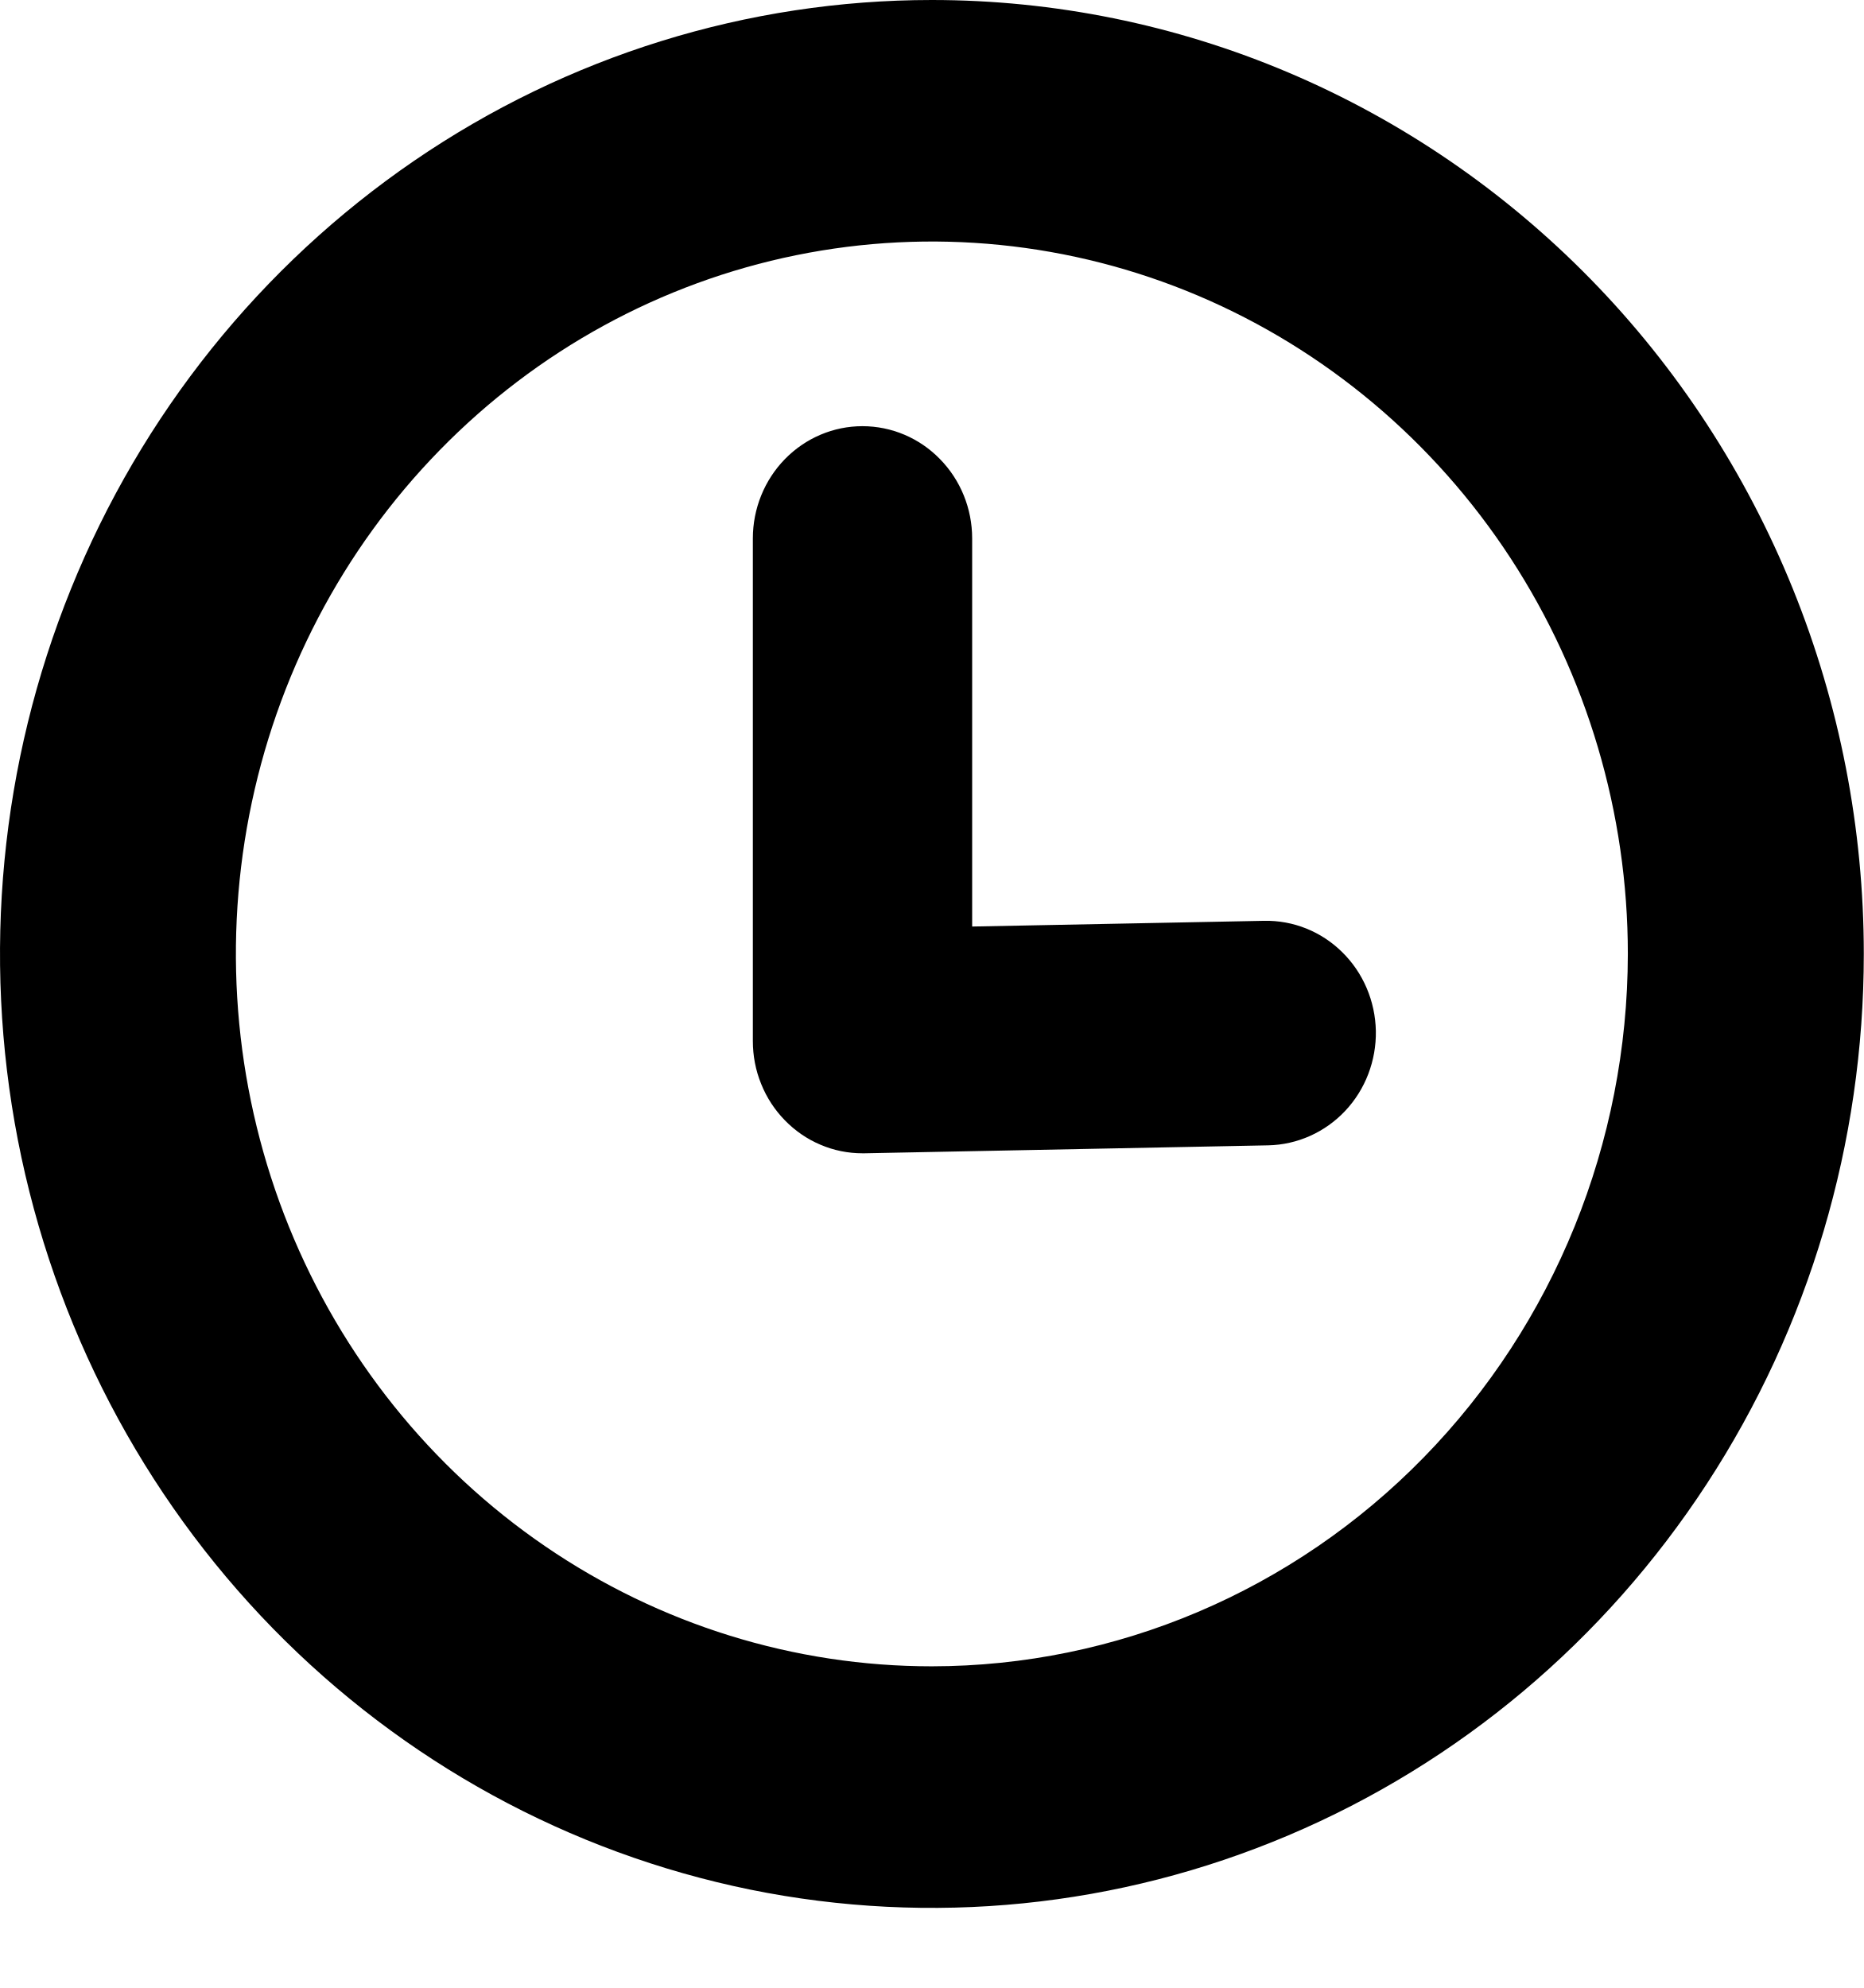
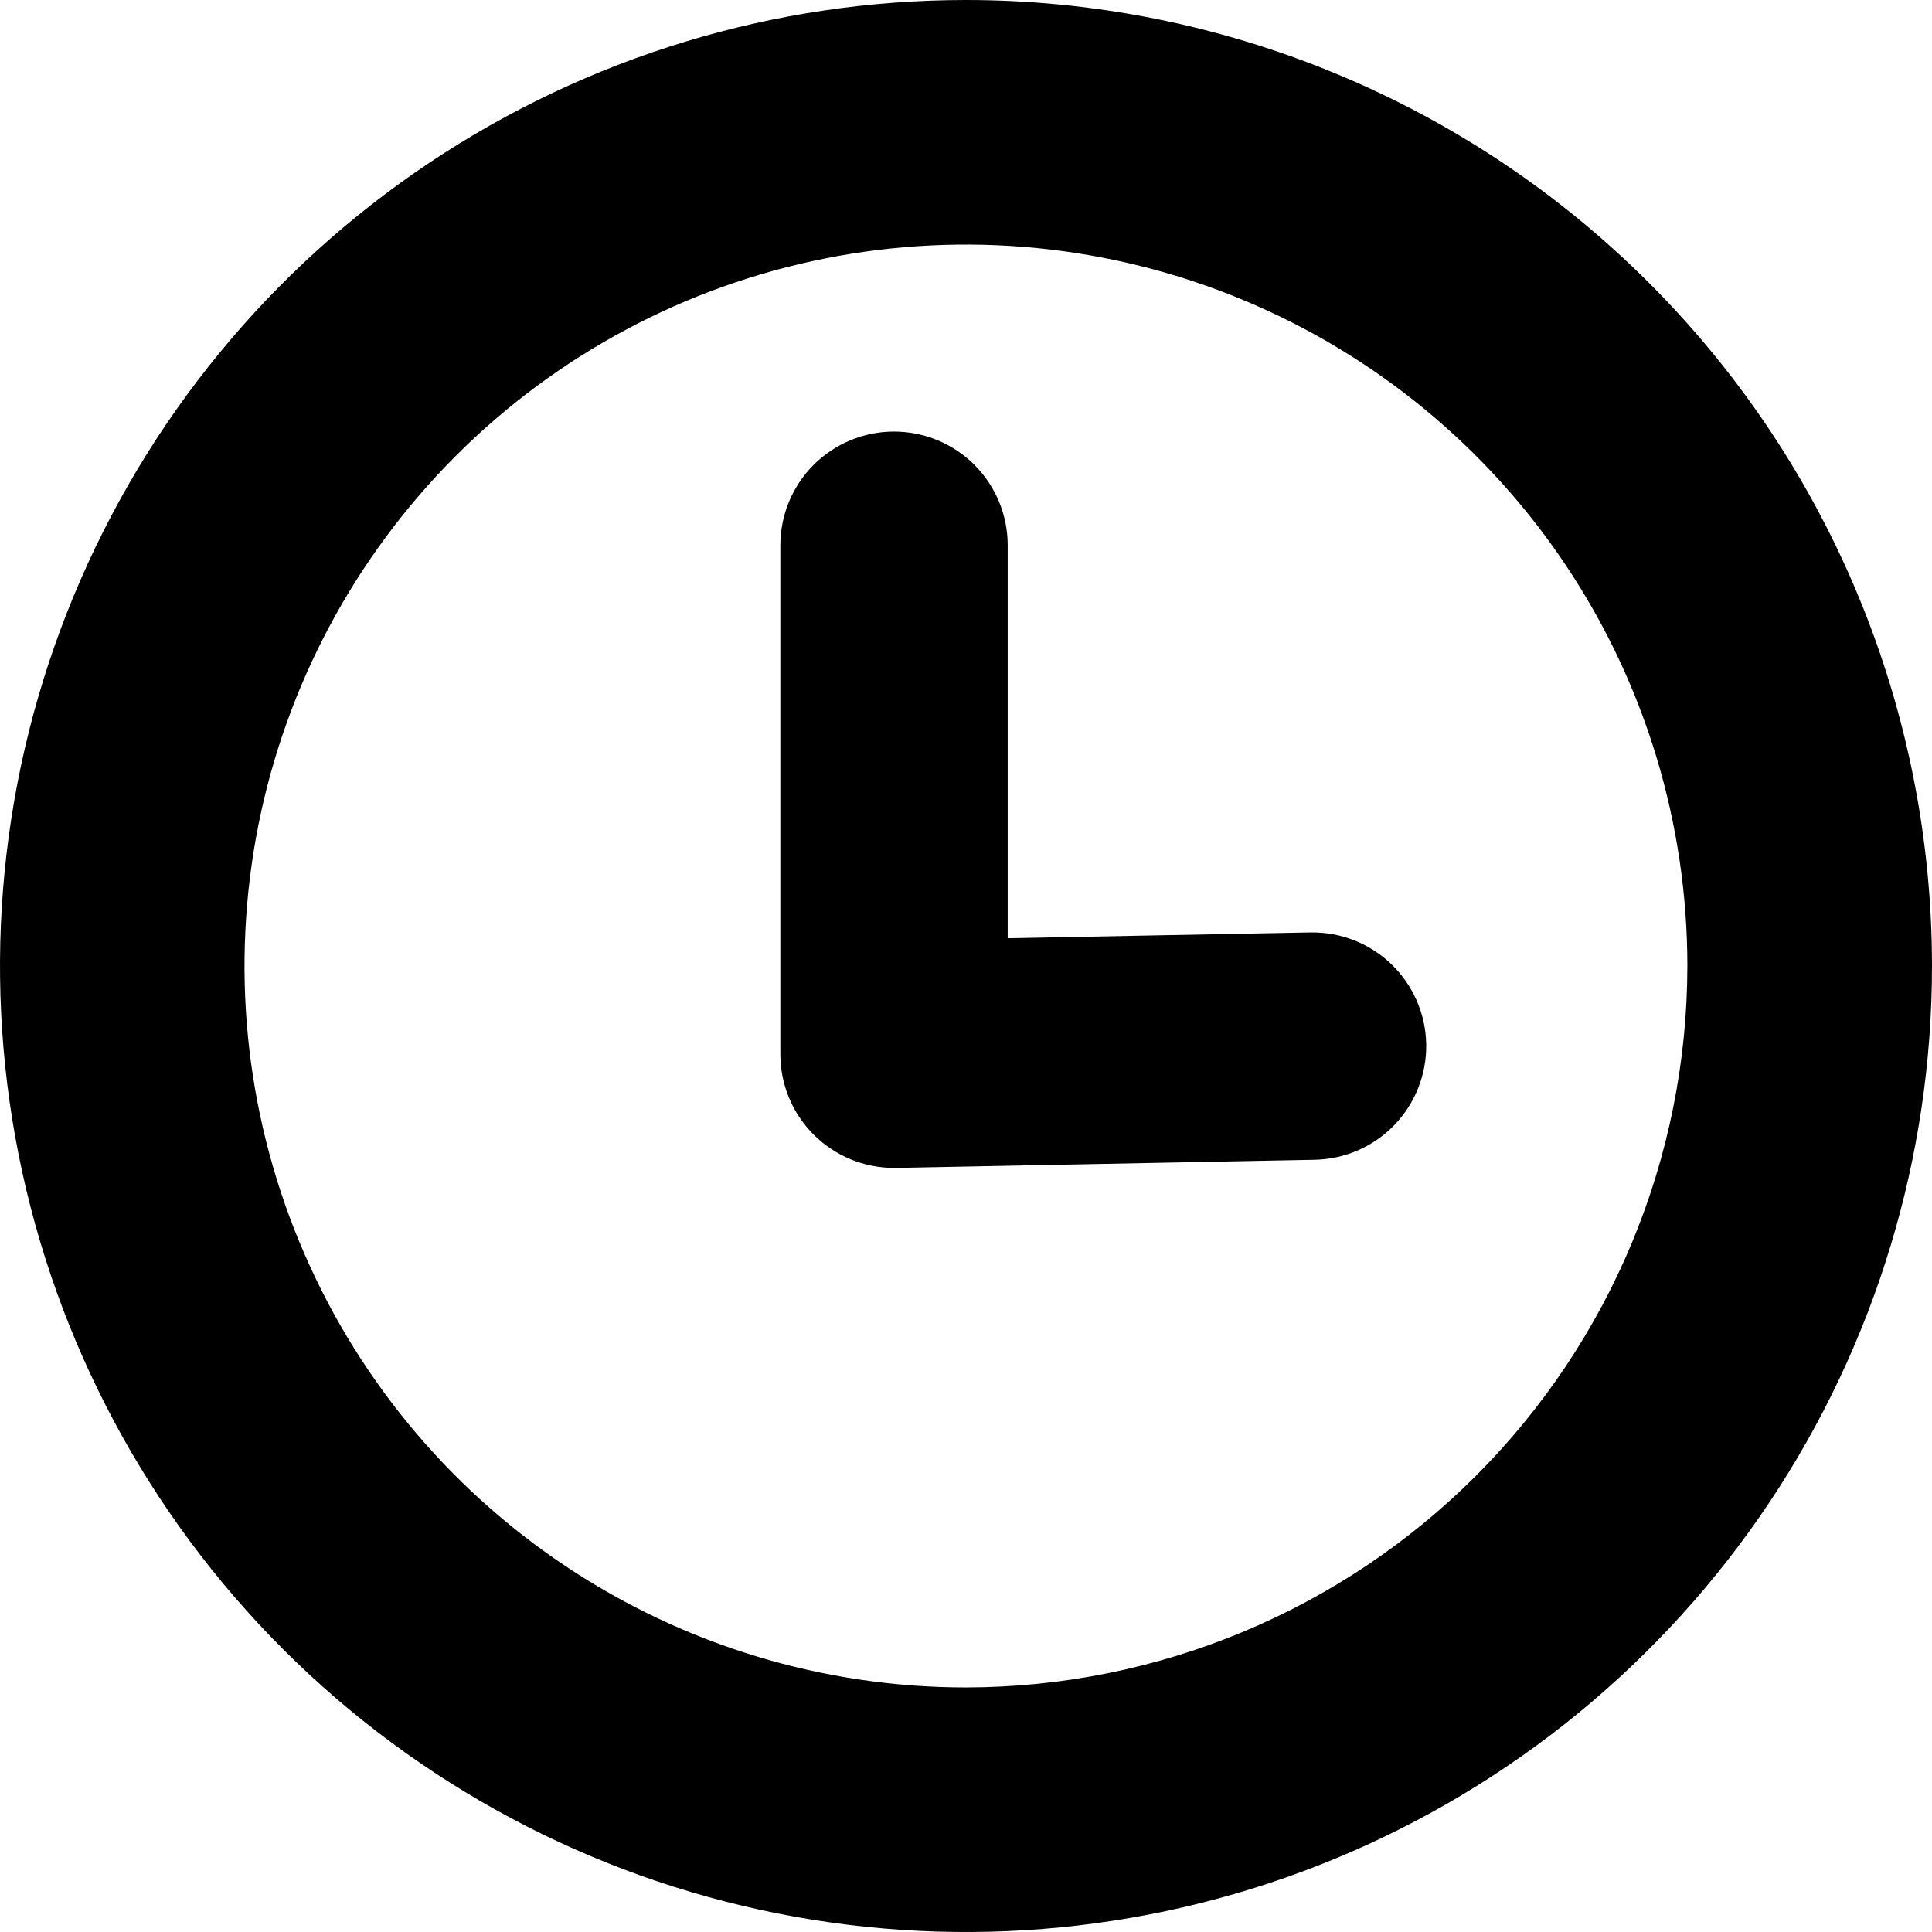
- <svg xmlns="http://www.w3.org/2000/svg" viewBox="0 0 15 16">
-   <path d="M7.499 4.48336e-08C6.016 0 4.566 0.45 3.333 1.294C2.1 2.138 1.138 3.337 0.571 4.74C0.003 6.143 -0.145 7.686 0.144 9.176C0.434 10.665 1.148 12.033 2.197 13.107C3.246 14.18 4.582 14.911 6.037 15.208C7.492 15.504 9 15.352 10.37 14.771C11.741 14.19 12.912 13.206 13.736 11.943C14.56 10.681 15 9.196 15 7.678C15 6.669 14.806 5.671 14.429 4.739C14.052 3.808 13.5 2.961 12.803 2.248C12.107 1.536 11.28 0.97 10.37 0.584C9.46 0.198 8.484 -0 7.499 4.48336e-08ZM7.499 13.411C6.392 13.411 5.309 13.075 4.388 12.445C3.466 11.815 2.749 10.919 2.325 9.872C1.901 8.824 1.79 7.671 2.006 6.559C2.222 5.447 2.755 4.425 3.539 3.623C4.322 2.821 5.32 2.275 6.407 2.054C7.493 1.833 8.619 1.946 9.643 2.38C10.666 2.814 11.541 3.549 12.157 4.492C12.772 5.435 13.101 6.544 13.101 7.678C13.099 9.198 12.508 10.655 11.458 11.73C10.408 12.805 8.984 13.41 7.499 13.411ZM10.174 7.411L7.824 7.457V4.333C7.824 4.094 7.731 3.864 7.565 3.695C7.4 3.525 7.175 3.43 6.941 3.43C6.707 3.43 6.483 3.525 6.317 3.695C6.152 3.864 6.059 4.094 6.059 4.333V8.378C6.059 8.497 6.081 8.614 6.126 8.724C6.17 8.834 6.235 8.933 6.317 9.017C6.399 9.101 6.496 9.168 6.603 9.213C6.71 9.259 6.825 9.282 6.941 9.282H6.958L10.207 9.218C10.441 9.213 10.664 9.113 10.826 8.941C10.989 8.768 11.077 8.536 11.073 8.297C11.068 8.057 10.971 7.829 10.802 7.663C10.634 7.497 10.408 7.406 10.173 7.411L10.174 7.411Z" />
+ <svg xmlns="http://www.w3.org/2000/svg" viewBox="0 0 55 55">
+   <path d="M27.498 1.60588e-07C22.059 0 16.742 1.614 12.22 4.636C7.698 7.657 4.174 11.953 2.093 16.977C0.012 22.002 -0.533 27.532 0.529 32.866C1.59 38.2 4.209 43.1 8.055 46.946C11.901 50.792 16.801 53.411 22.135 54.472C27.47 55.533 32.999 54.988 38.024 52.907C43.049 50.825 47.343 47.301 50.365 42.779C53.387 38.256 55 32.94 55 27.501C55 23.889 54.289 20.313 52.907 16.976C51.525 13.639 49.499 10.607 46.945 8.054C44.391 5.5 41.359 3.474 38.023 2.093C34.686 0.711 31.11 -0 27.498 1.60588e-07ZM27.498 48.038C23.436 48.038 19.465 46.833 16.088 44.576C12.71 42.32 10.078 39.112 8.524 35.359C6.969 31.607 6.563 27.477 7.355 23.493C8.147 19.509 10.104 15.85 12.976 12.978C15.848 10.105 19.507 8.149 23.491 7.357C27.475 6.565 31.605 6.971 35.357 8.526C39.11 10.08 42.318 12.713 44.575 16.09C46.831 19.467 48.036 23.438 48.036 27.5C48.03 32.945 45.864 38.166 42.014 42.016C38.163 45.866 32.943 48.032 27.498 48.038ZM37.305 26.544L28.687 26.709V15.521C28.687 14.663 28.346 13.84 27.739 13.233C27.132 12.627 26.309 12.286 25.451 12.286C24.593 12.286 23.77 12.627 23.163 13.233C22.556 13.84 22.215 14.663 22.215 15.521V30.009C22.215 30.434 22.298 30.855 22.46 31.248C22.623 31.641 22.861 31.998 23.162 32.299C23.462 32.6 23.819 32.838 24.212 33.001C24.605 33.164 25.026 33.248 25.451 33.248H25.511L37.427 33.016C38.285 33 39.102 32.643 39.697 32.025C40.292 31.406 40.617 30.577 40.601 29.718C40.584 28.86 40.227 28.044 39.609 27.448C38.99 26.853 38.161 26.528 37.303 26.545L37.305 26.544Z" fill="black" />
</svg>
